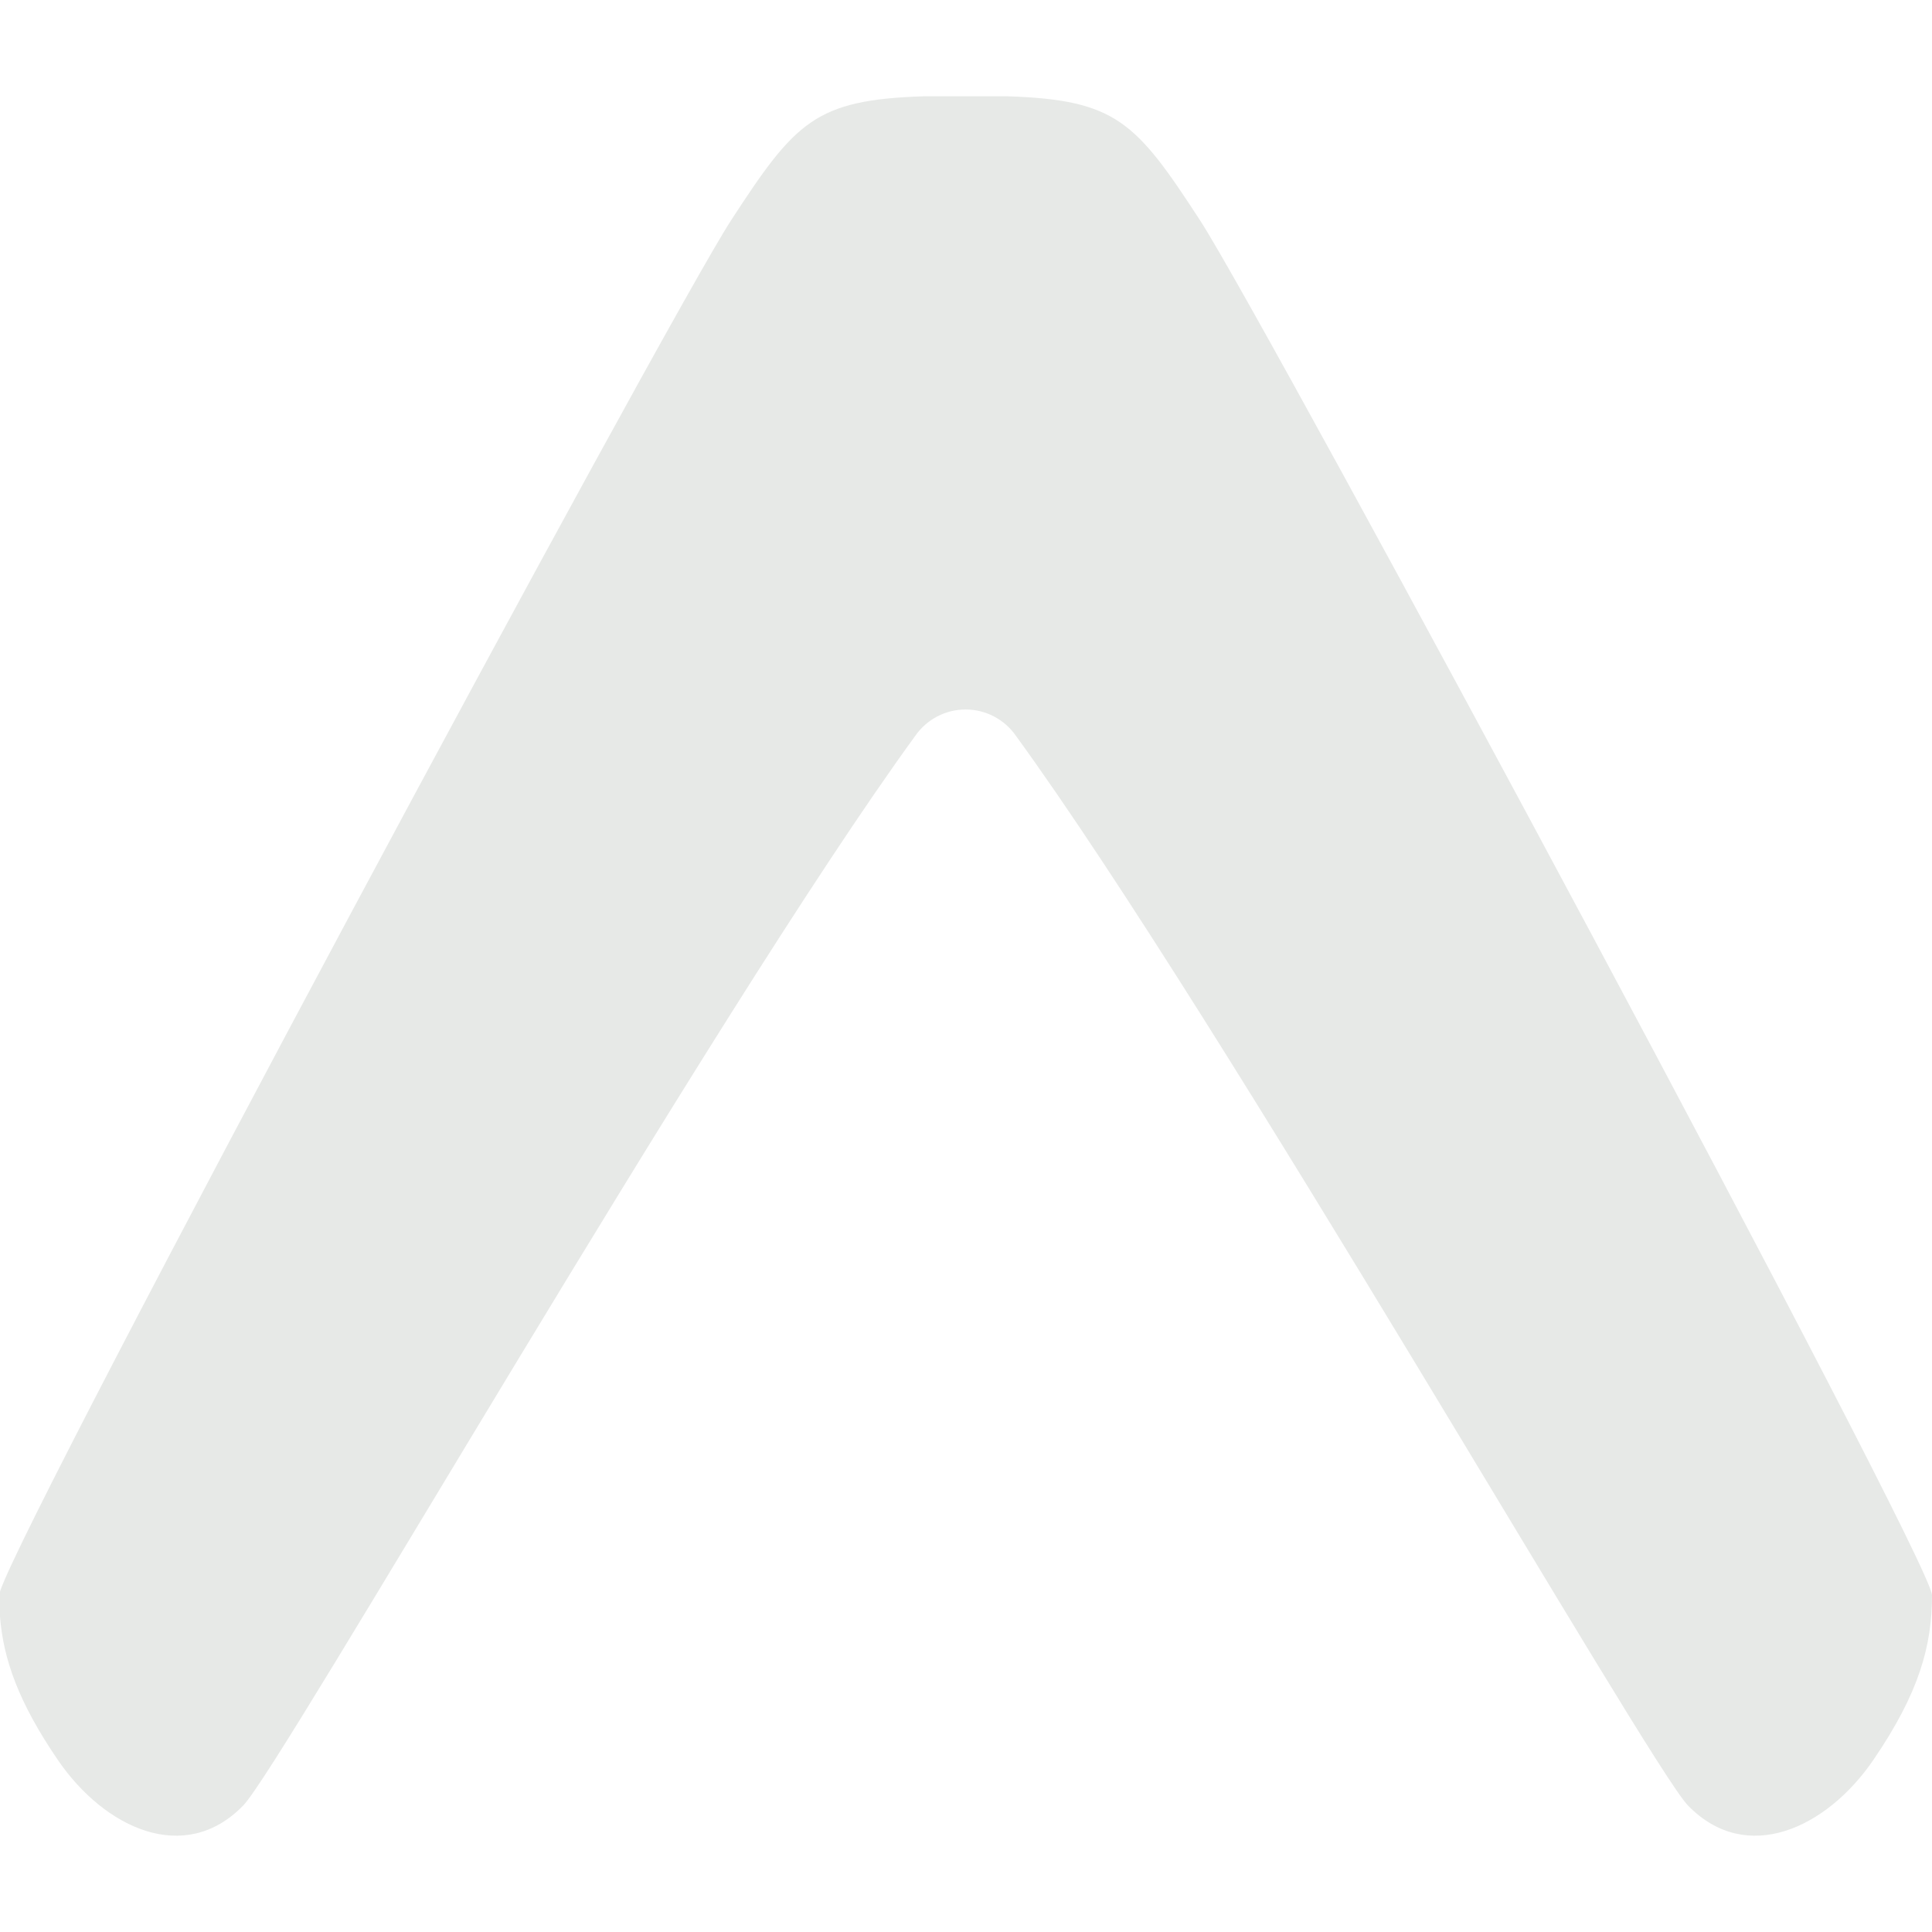
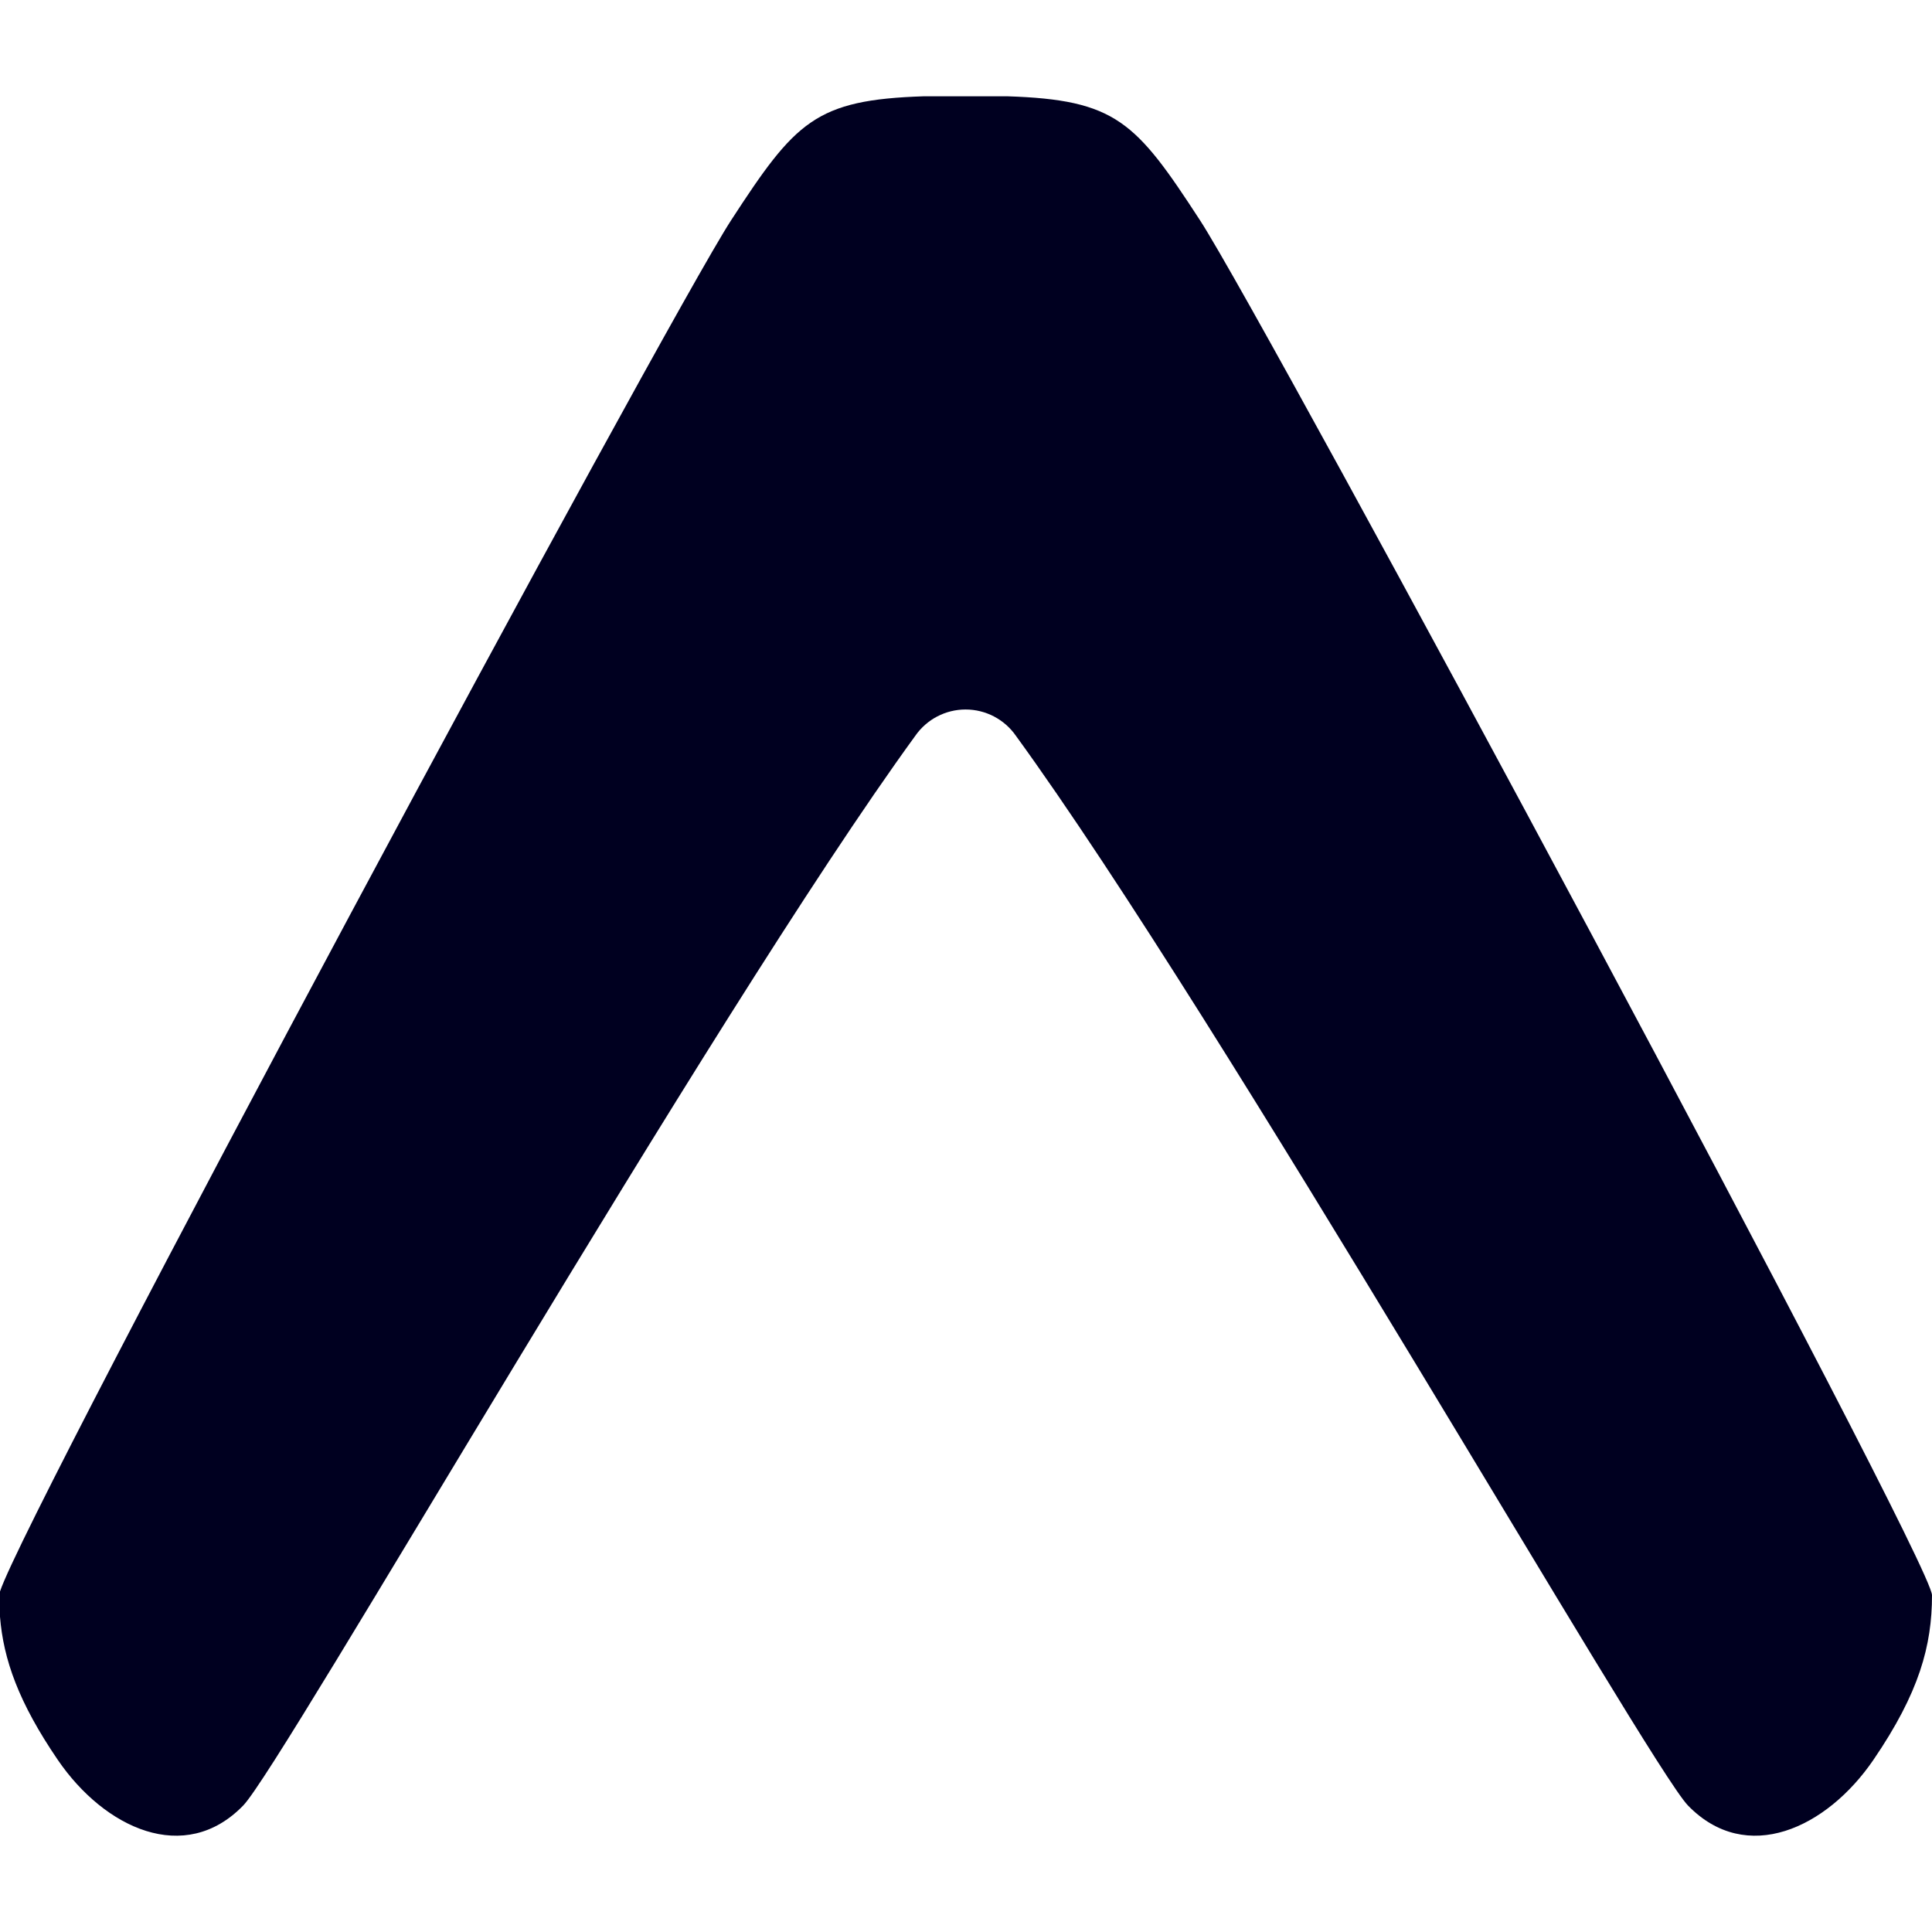
- <svg xmlns="http://www.w3.org/2000/svg" fill="#E7E9E7" role="img" viewBox="0 0 24 24">
+ <svg xmlns="http://www.w3.org/2000/svg" fill="#000020" role="img" viewBox="0 0 24 24">
  <path d="M0 20.084c.043.53.23 1.063.718 1.778.58.849 1.576 1.315 2.303.567.49-.505 5.794-9.776 8.35-13.29a.761.761 0 011.248 0c2.556 3.514 7.86 12.785 8.35 13.29.727.748 1.723.282 2.303-.567.57-.835.728-1.42.728-2.046 0-.426-8.26-15.798-9.092-17.078-.8-1.23-1.044-1.498-2.397-1.542h-1.032c-1.353.044-1.597.311-2.398 1.542C8.267 3.991.33 18.758 0 19.77Z" />
</svg>
